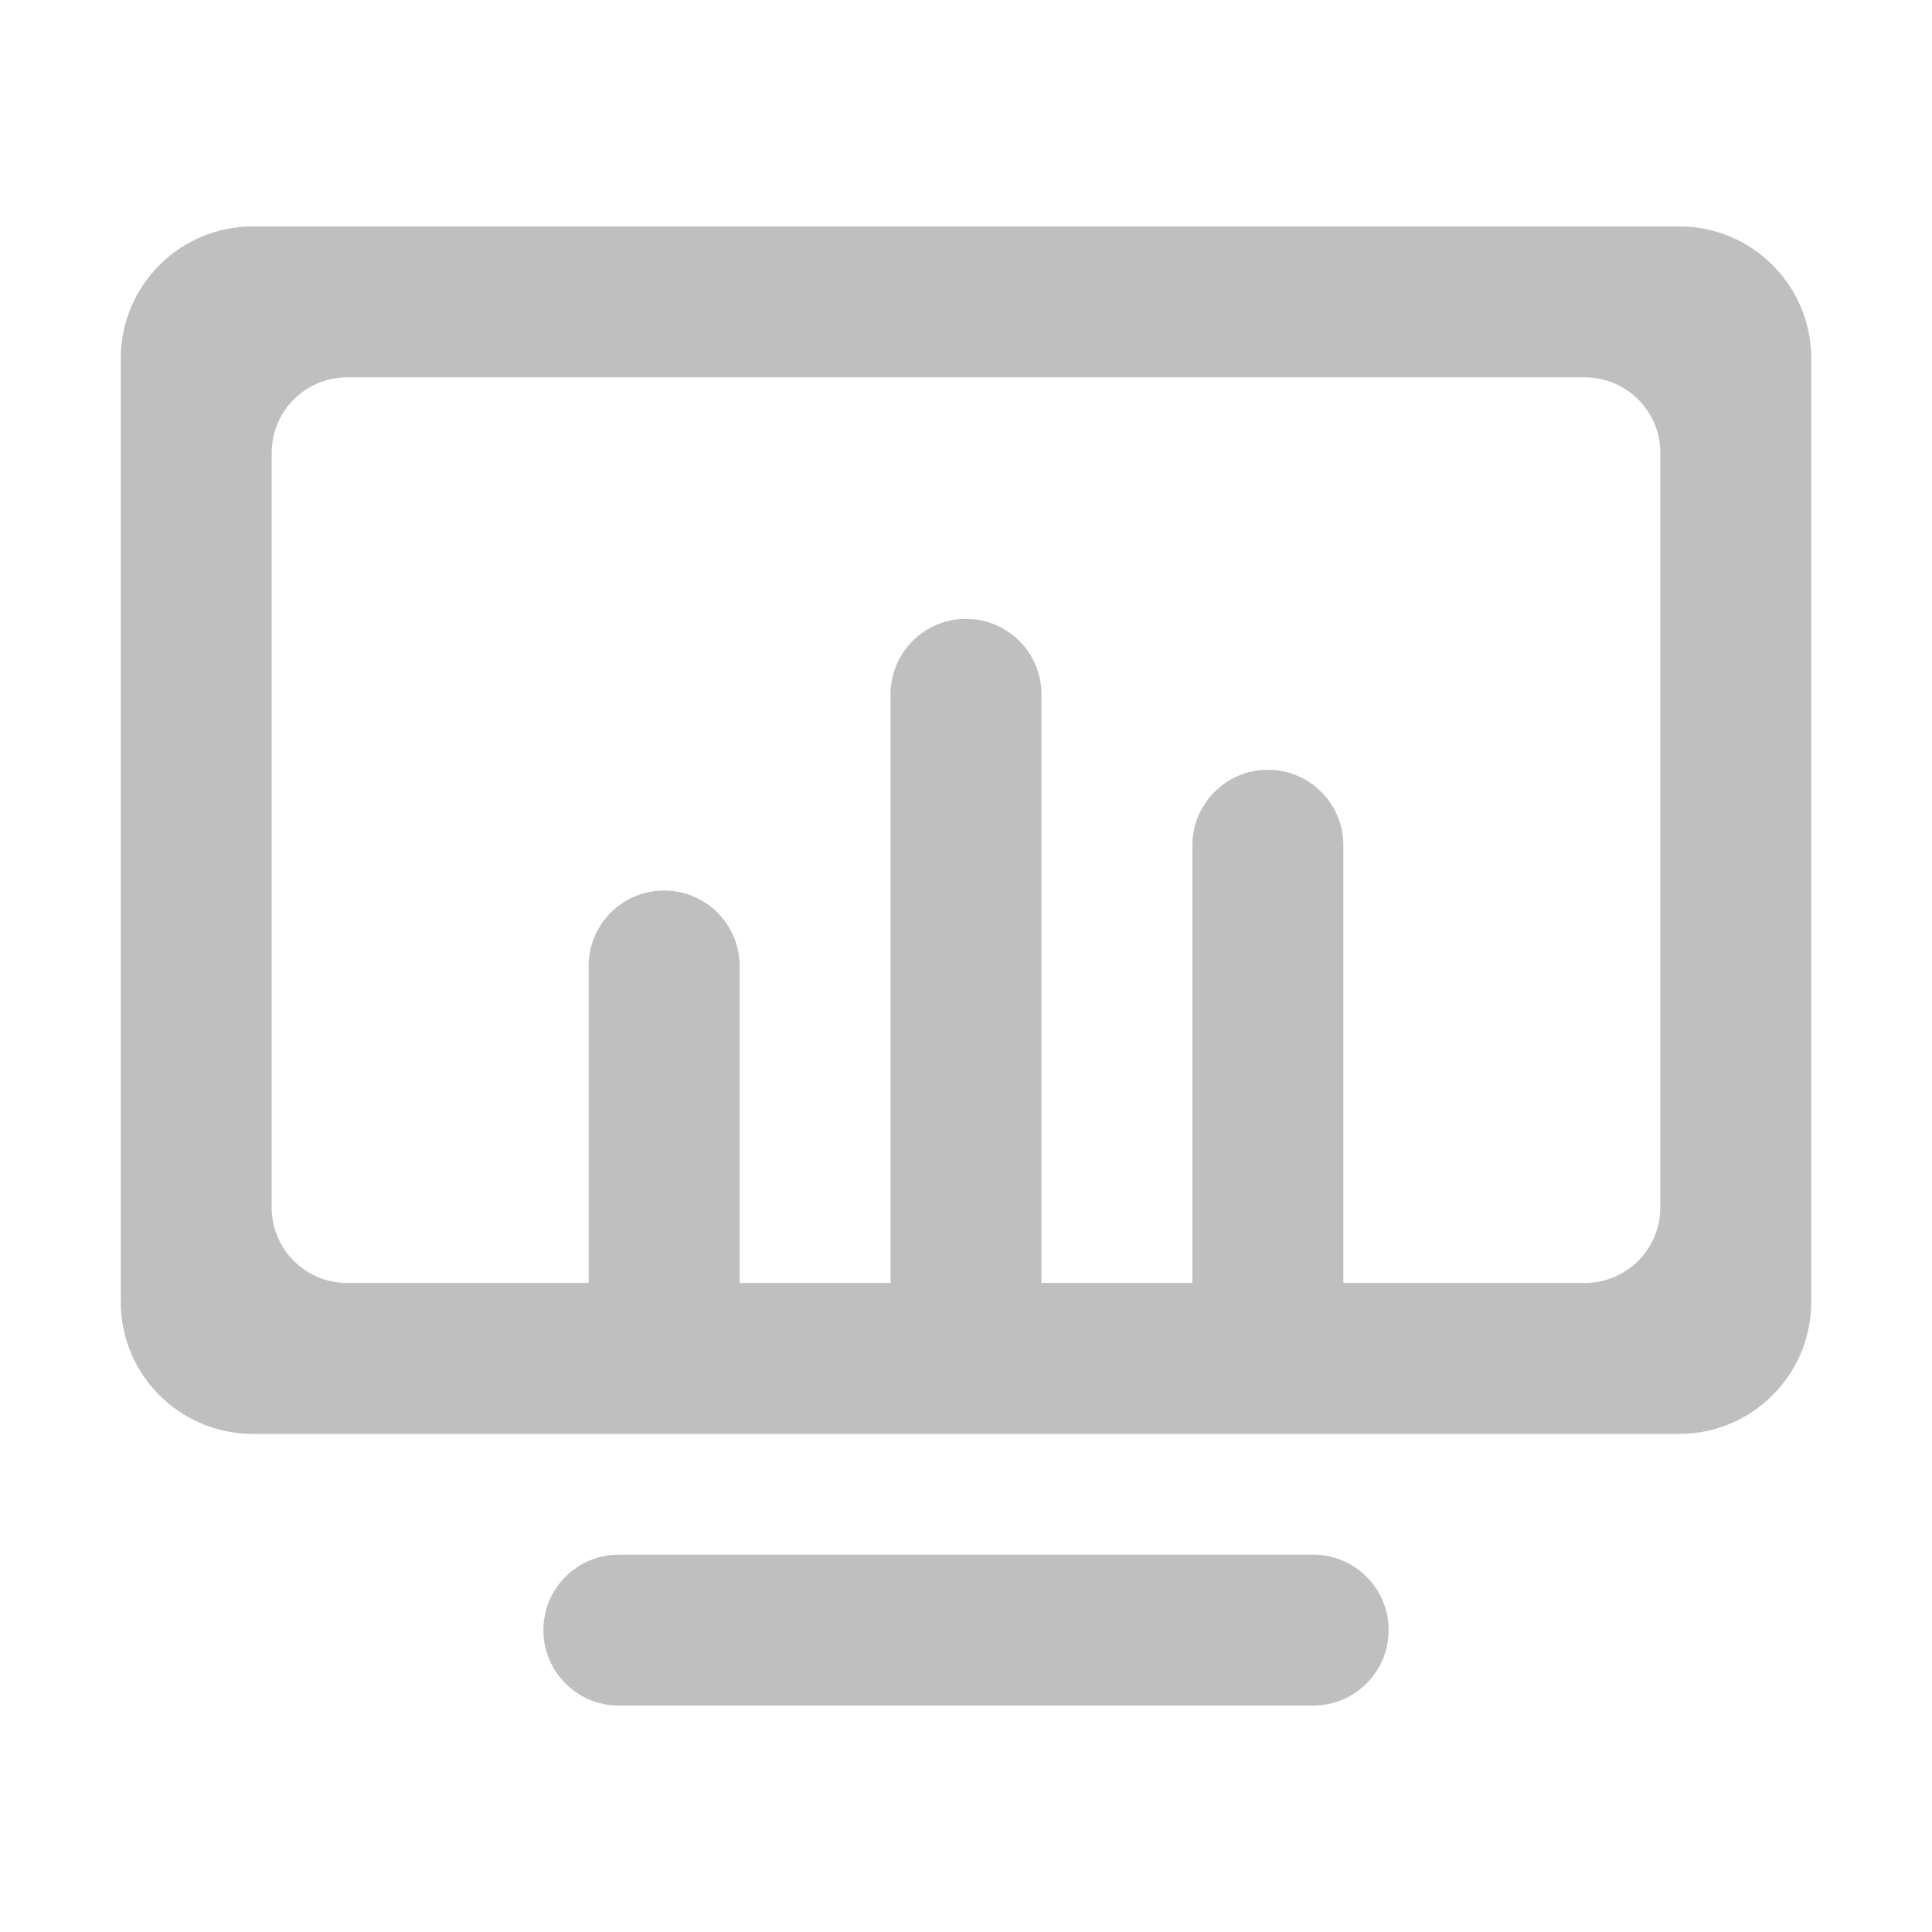
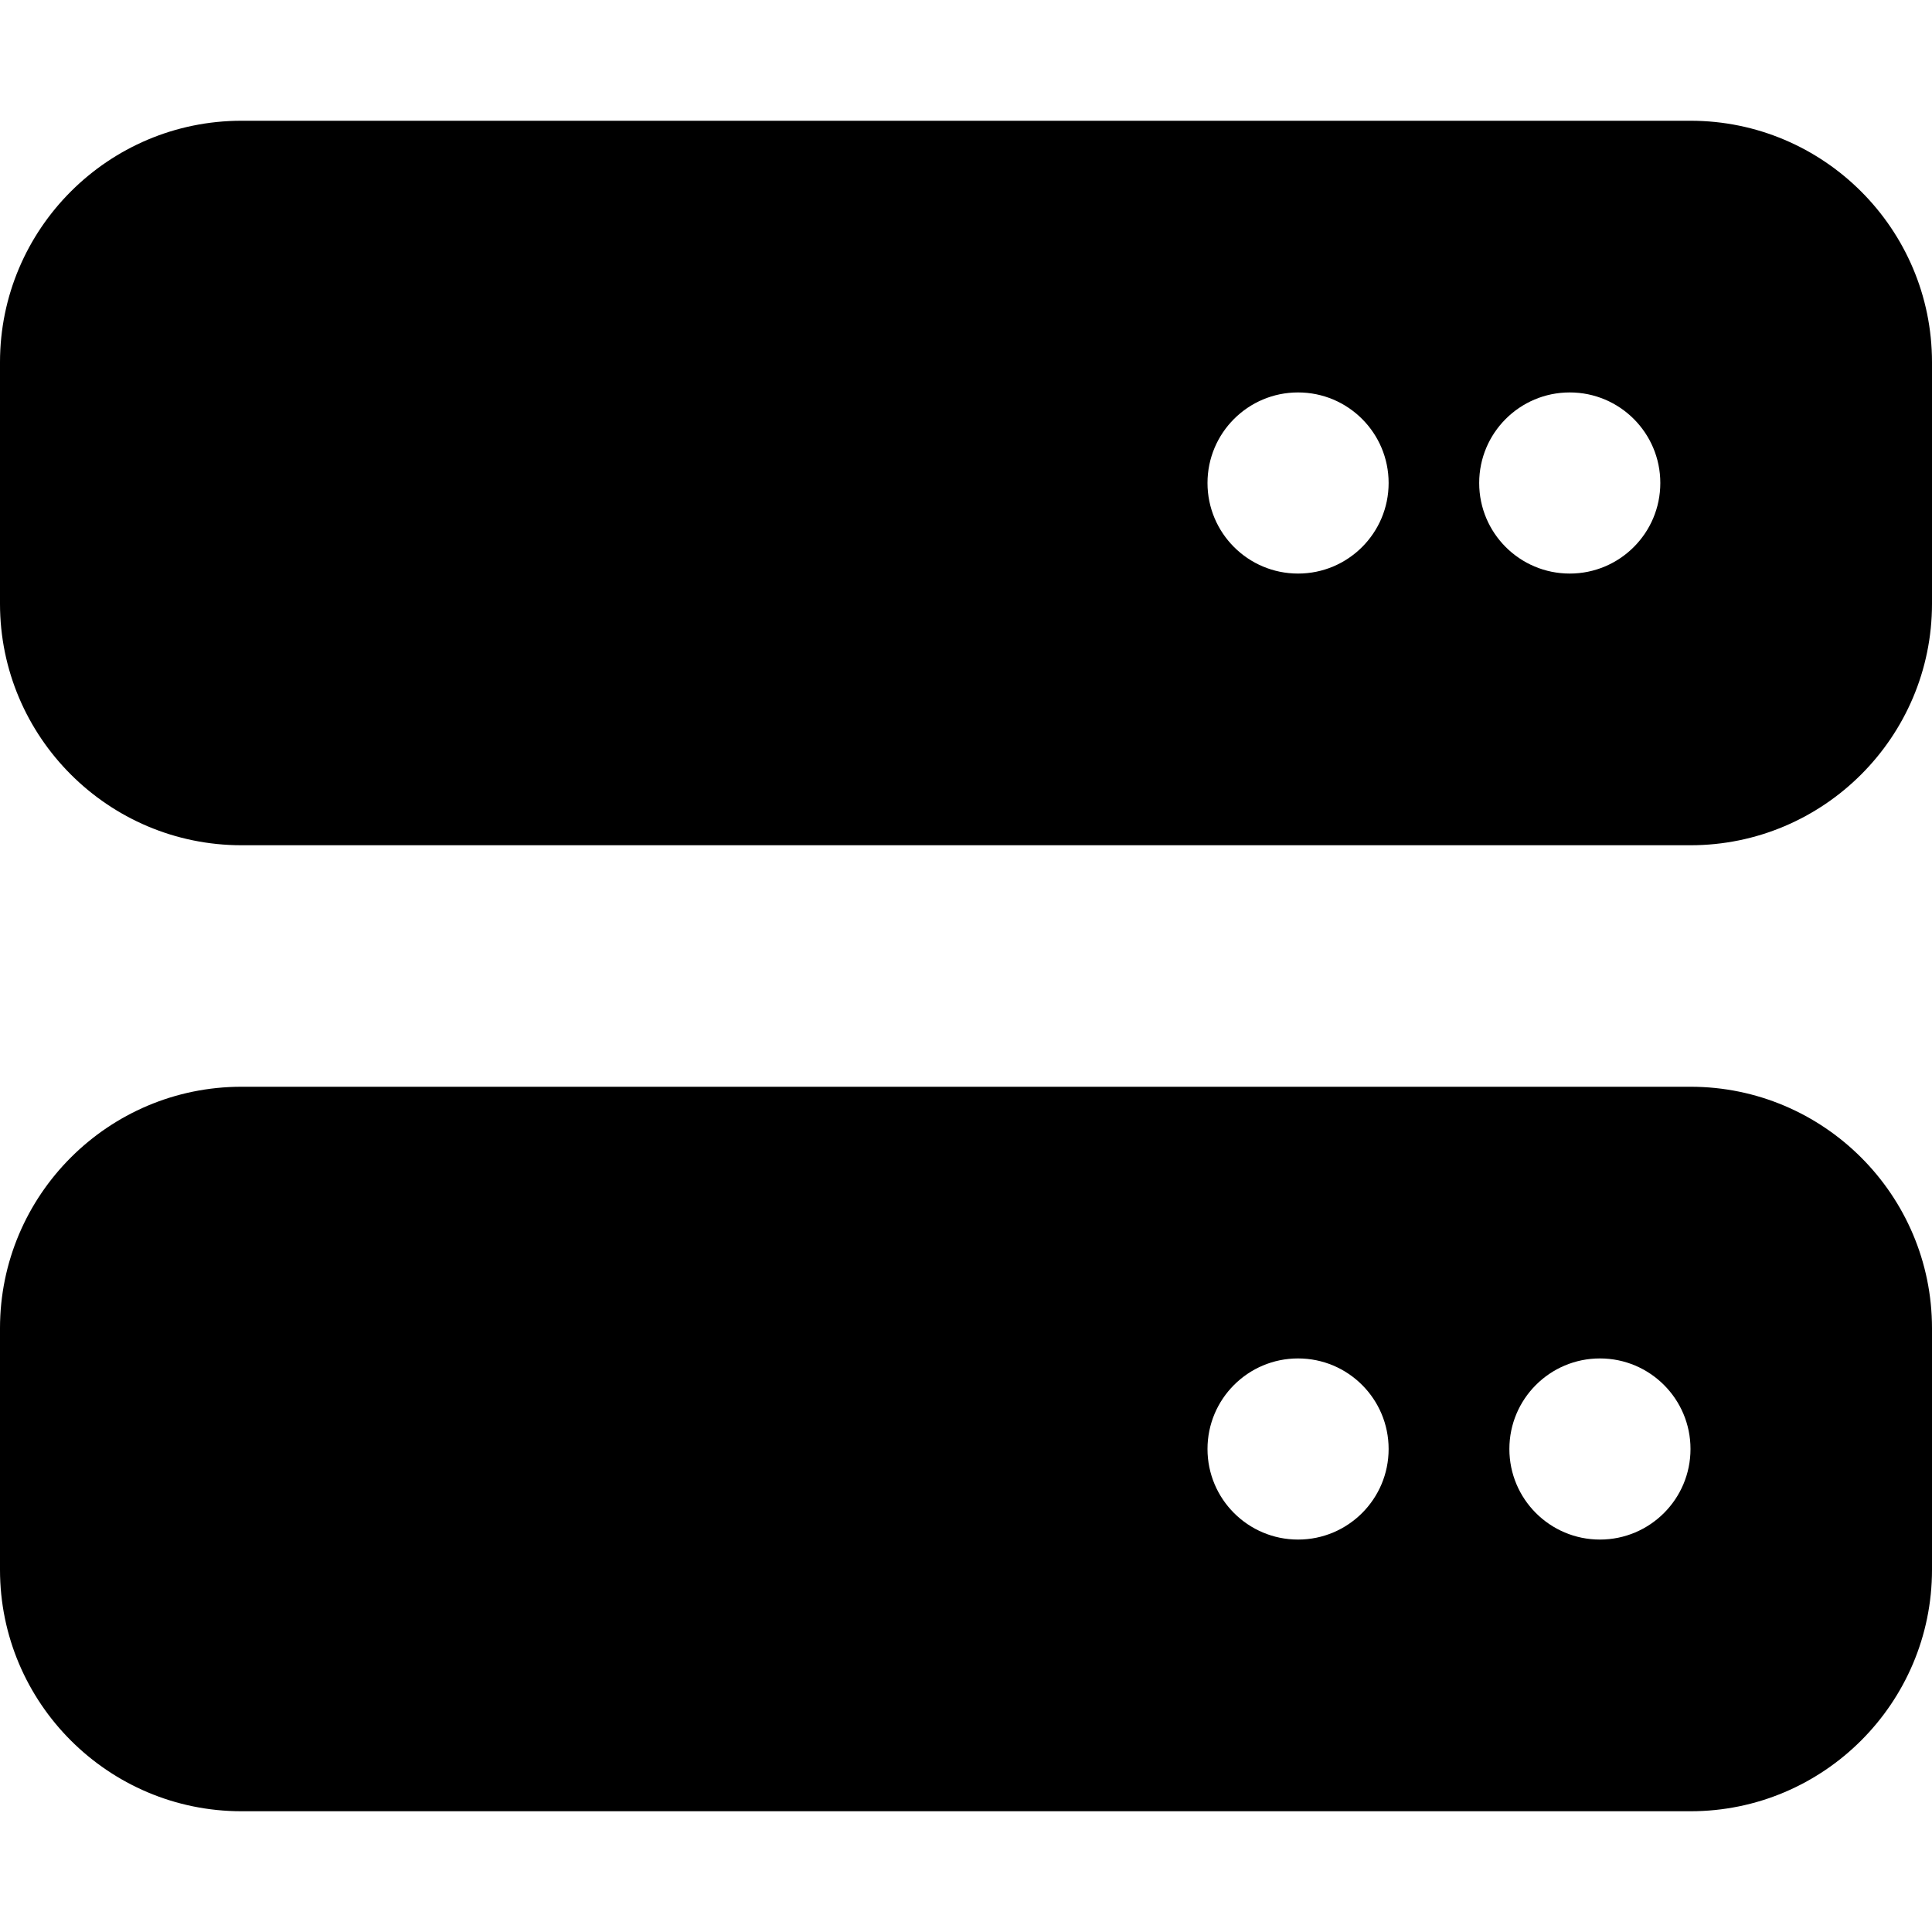
- <svg xmlns="http://www.w3.org/2000/svg" t="1547360688278" class="icon" style="" viewBox="0 0 1024 1024" version="1.1" p-id="6717" width="200" height="200">
-   <defs>
-     <style type="text/css" />
-   </defs>
-   <path d="M890 120H134a70 70 0 0 0-70 70v500a70 70 0 0 0 70 70h756a70 70 0 0 0 70-70V190a70 70 0 0 0-70-70z m-10 520a40 40 0 0 1-40 40H712V448a40 40 0 0 0-80 0v232h-80V368a40 40 0 0 0-80 0v312h-80V512a40 40 0 0 0-80 0v168H184a40 40 0 0 1-40-40V240a40 40 0 0 1 40-40h656a40 40 0 0 1 40 40zM696 824H328a40 40 0 0 0 0 80h368a40 40 0 0 0 0-80z" fill="#bfbfbf" p-id="6718" />
+ <svg xmlns="http://www.w3.org/2000/svg" viewBox="0 0 512 512">
+   <path d="M64 32C28.7 32 0 60.7 0 96v64c0 35.3 28.7 64 64 64H448c35.3 0 64-28.7 64-64V96c0-35.3-28.7-64-64-64H64zm280 72a24 24 0 1 1 0 48 24 24 0 1 1 0-48zm48 24a24 24 0 1 1 48 0 24 24 0 1 1 -48 0zM64 288c-35.3 0-64 28.7-64 64v64c0 35.3 28.7 64 64 64H448c35.3 0 64-28.7 64-64V352c0-35.3-28.7-64-64-64H64zm280 72a24 24 0 1 1 0 48 24 24 0 1 1 0-48zm56 24a24 24 0 1 1 48 0 24 24 0 1 1 -48 0z" />
</svg>
